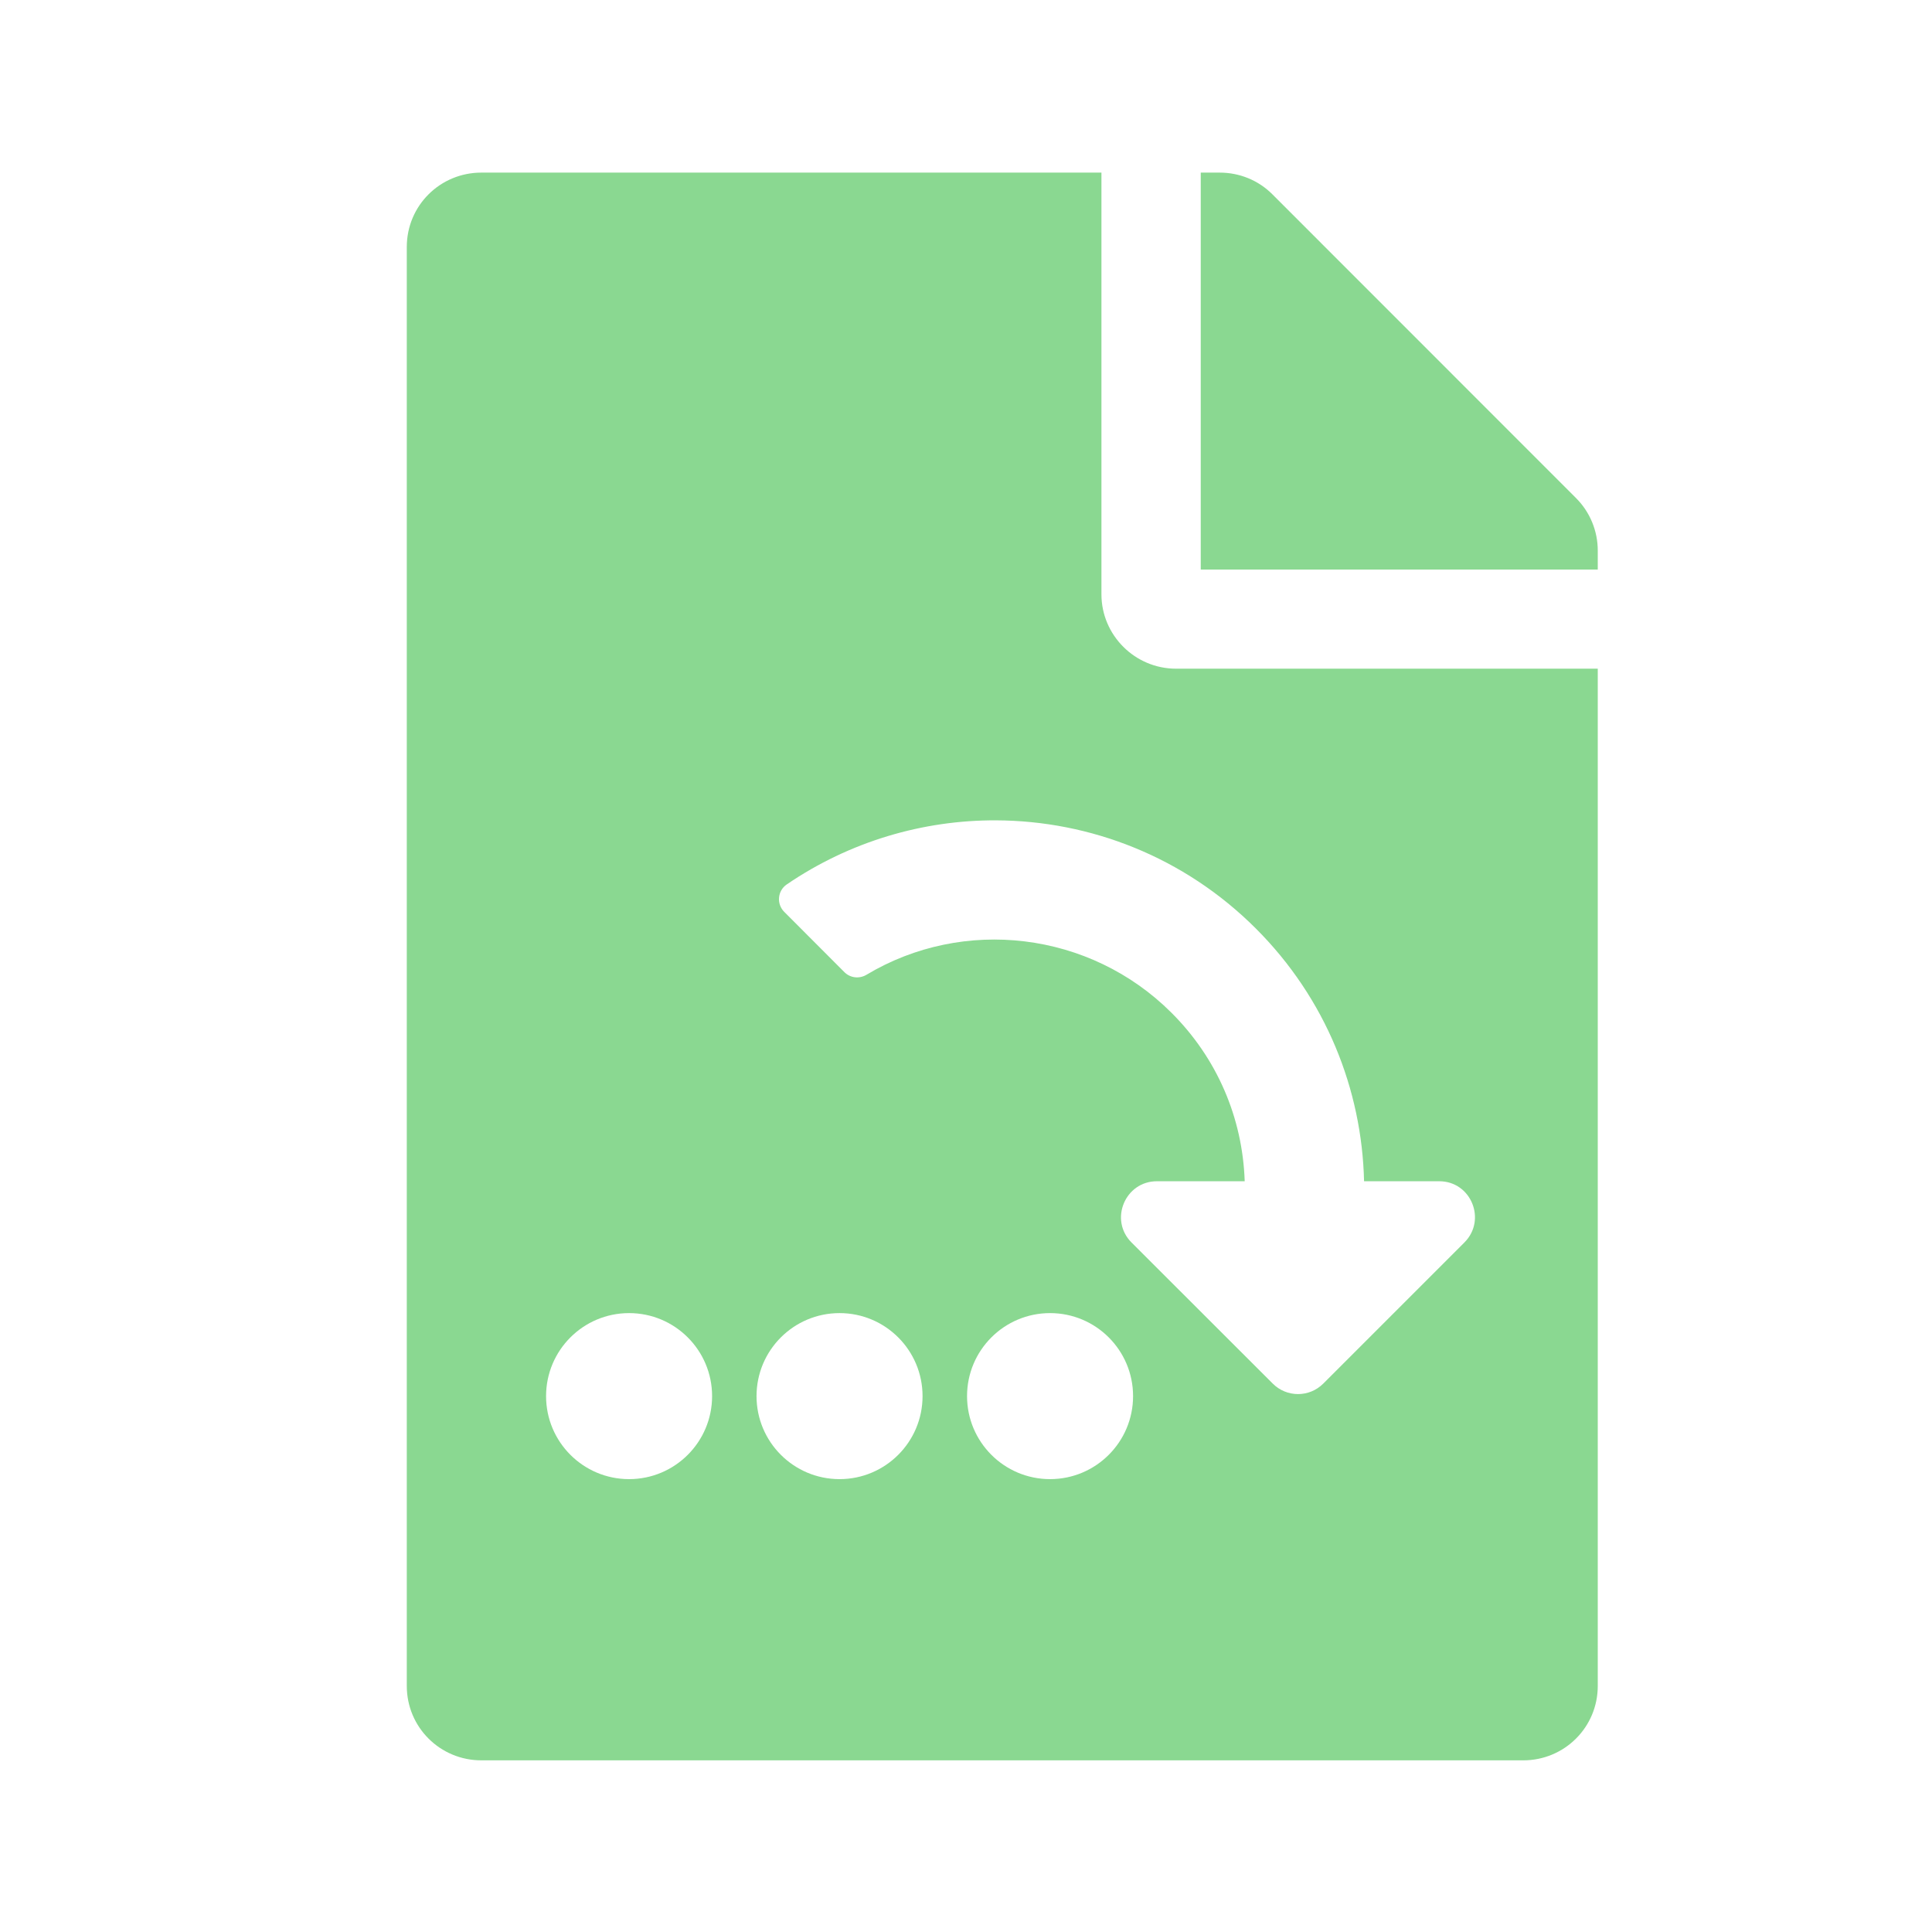
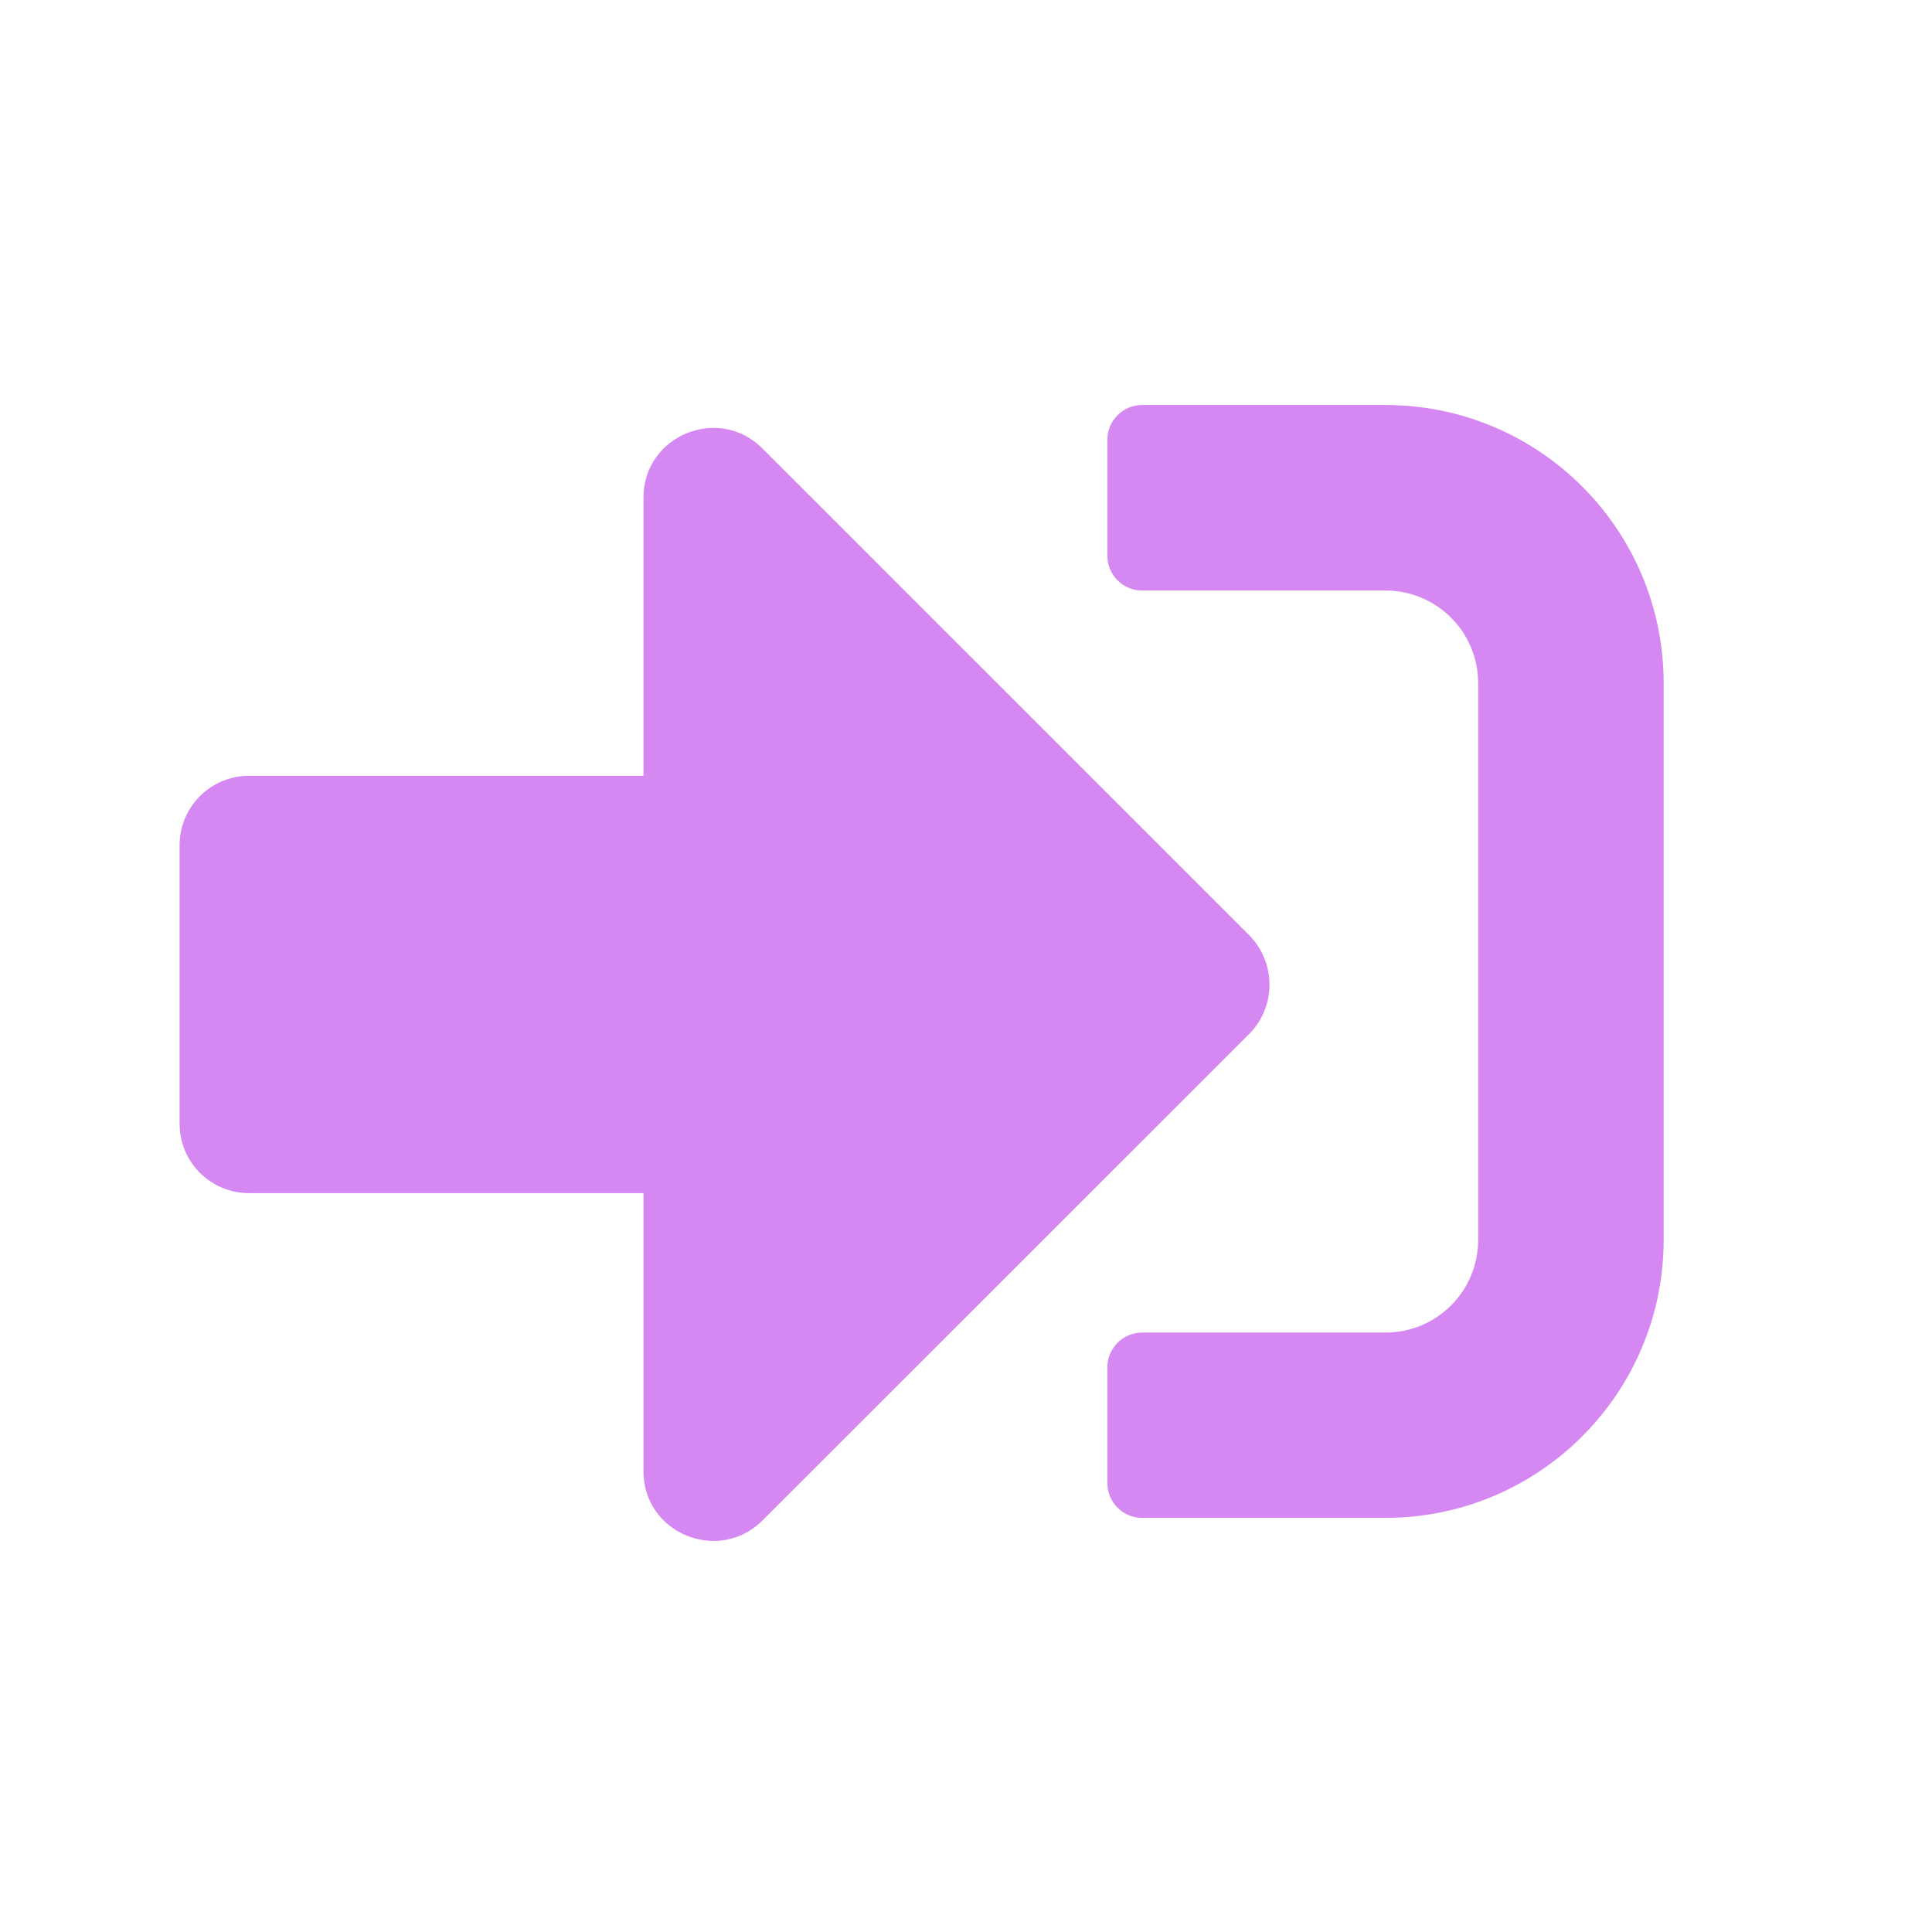
<svg xmlns="http://www.w3.org/2000/svg" width="32" height="32" viewBox="0 0 8.467 8.467" version="1.1" id="svg8">
  <defs id="defs2">
    <style id="style1399">.cls-1{fill:#e3e3e3;}</style>
    <style id="style1399-1">.cls-1{fill:#e3e3e3;}</style>
    <style id="style1399-5">.cls-1{fill:#e3e3e3;}</style>
    <style id="style1399-8">.cls-1{fill:#e3e3e3;}</style>
    <style id="style1399-7">.cls-1{fill:#e3e3e3;}</style>
    <style id="style1399-1-5">.cls-1{fill:#e3e3e3;}</style>
    <style id="style1399-5-6">.cls-1{fill:#e3e3e3;}</style>
    <style id="style1399-8-9">.cls-1{fill:#e3e3e3;}</style>
    <style id="style1399-2">.cls-1{fill:#e3e3e3;}</style>
    <style id="style1399-1-1">.cls-1{fill:#e3e3e3;}</style>
    <style id="style1399-5-5">.cls-1{fill:#e3e3e3;}</style>
    <style id="style1399-8-99">.cls-1{fill:#e3e3e3;}</style>
    <style id="style2">.a{filter:url(#a);}.b{fill:#710132;}.c{fill:#e3e3e3;}</style>
    <filter name="AI_FlouGaussien_4" id="a">
      <feGaussianBlur id="feGaussianBlur4" stdDeviation="4" />
    </filter>
    <style id="style1399-3">.cls-1{fill:#e3e3e3;}</style>
    <style id="style1399-4">.cls-1{fill:#e3e3e3;}</style>
    <style id="style1399-8-7">.cls-1{fill:#e3e3e3;}</style>
    <style id="style1399-4-5">.cls-1{fill:#e3e3e3;}</style>
    <style id="style1399-9">.cls-1{fill:#e3e3e3;}</style>
    <style id="style1399-4-6">.cls-1{fill:#e3e3e3;}</style>
    <style id="style1399-8-4">.cls-1{fill:#e3e3e3;}</style>
    <style id="style1399-4-5-3">.cls-1{fill:#e3e3e3;}</style>
    <style id="style1399-88">.cls-1{fill:#e3e3e3;}</style>
  </defs>
-   <path style="display:none;fill:#d588f1;fill-opacity:1;stroke-width:0.051" d="m 8.062,2.891 c -0.68,0 -1.227,0.546 -1.227,1.227 V 27.855 c 0,0.68 0.546,1.229 1.227,1.229 h 17.189 c 0.68,0 1.229,-0.548 1.229,-1.229 V 11.076 h -6.959 c -0.675,0 -1.227,-0.551 -1.227,-1.227 V 2.891 Z m 11.869,0 v 6.549 h 6.549 v -0.312 c 0,-0.322 -0.129,-0.635 -0.359,-0.865 L 21.113,3.25 C 20.883,3.02 20.572,2.891 20.244,2.891 Z m -5.951,10.793 c 1.813,0.007 3.623,0.701 5.006,2.084 1.348,1.348 2.042,3.101 2.082,4.867 h 1.449 c 0.383,0 0.646,0.29 0.684,0.613 0.023,0.194 -0.034,0.402 -0.197,0.564 l -2.721,2.719 c -0.269,0.269 -0.704,0.269 -0.973,0 L 16.59,21.812 c -0.434,-0.434 -0.125,-1.178 0.488,-1.178 h 1.691 c -0.04,-1.228 -0.534,-2.378 -1.408,-3.25 -1.573,-1.57 -4.01,-1.849 -5.879,-0.729 -0.136,0.082 -0.308,0.063 -0.42,-0.049 L 9.898,15.443 C 9.746,15.291 9.77,15.037 9.947,14.916 11.159,14.088 12.571,13.679 13.98,13.684 Z" transform="scale(0.2645833)" id="path4547" />
-   <path id="path4555" d="m 2.109,0.757 c -0.181,0 -0.327,0.145 -0.327,0.326 v 6.307 c 0,0.181 0.146,0.326 0.327,0.326 h 4.566 c 0.181,0 0.327,-0.145 0.327,-0.326 V 2.931 h -1.848 c -0.179,0 -0.327,-0.147 -0.327,-0.326 V 0.757 Z m 3.153,0 V 2.496 h 1.74 v -0.083 c 0,-0.086 -0.034,-0.169 -0.095,-0.23 L 5.576,0.852 C 5.515,0.79 5.432,0.757 5.345,0.757 Z M 4.183,3.595 c 0.412,0.002 0.824,0.16 1.139,0.474 0.307,0.307 0.465,0.706 0.474,1.107 h 0.33 c 0.14,0 0.209,0.17 0.11,0.268 l -0.619,0.619 c -0.061,0.061 -0.16,0.061 -0.221,0 L 4.777,5.445 C 4.678,5.346 4.749,5.177 4.888,5.177 H 5.273 C 5.264,4.898 5.151,4.637 4.952,4.438 4.594,4.081 4.041,4.017 3.615,4.272 3.584,4.291 3.545,4.286 3.519,4.261 L 3.255,3.996 C 3.22,3.962 3.226,3.904 3.266,3.876 3.542,3.688 3.862,3.594 4.183,3.595 Z M 3.344,4.609 h 0.166 c 0.092,0 0.166,0.074 0.166,0.166 v 0.746 h 0.746 c 0.092,-3e-7 0.166,0.074 0.166,0.166 v 0.166 c 0,0.092 -0.074,0.165 -0.166,0.165 H 3.676 v 0.746 c 0,0.092 -0.074,0.166 -0.166,0.166 H 3.344 c -0.092,0 -0.166,-0.074 -0.166,-0.166 V 6.018 h -0.746 c -0.092,0 -0.166,-0.074 -0.166,-0.165 V 5.687 c 0,-0.092 0.074,-0.166 0.166,-0.166 h 0.746 V 4.775 c 0,-0.092 0.074,-0.166 0.166,-0.166 z" style="display:none;fill:#8ad891;fill-opacity:1;stroke-width:0.014" />
+   <path style="display:none;fill:#d588f1;fill-opacity:1;stroke-width:0.019" d="m 3.413,1.555 c 0.685,0.003 1.37,0.265 1.892,0.788 0.51,0.51 0.772,1.172 0.787,1.84 h 0.548 c 0.145,0 0.244,0.11 0.258,0.232 0.009,0.073 -0.013,0.152 -0.075,0.213 L 5.796,5.656 c -0.102,0.102 -0.266,0.102 -0.368,0 L 4.399,4.628 C 4.235,4.464 4.352,4.183 4.584,4.183 H 5.223 C 5.208,3.719 5.021,3.284 4.691,2.954 4.097,2.361 3.175,2.255 2.469,2.679 2.417,2.71 2.352,2.703 2.31,2.66 L 1.87,2.22 C 1.812,2.163 1.821,2.067 1.888,2.021 2.346,1.708 2.88,1.553 3.413,1.555 Z" id="path4547" />
+   <path id="path4555" d="M 4.267,1.533 C 4.957,1.535 5.648,1.8 6.175,2.327 6.689,2.841 6.953,3.51 6.969,4.183 h 0.552 c 0.234,0 0.35,0.284 0.184,0.449 L 6.669,5.668 c -0.102,0.102 -0.268,0.102 -0.371,0 L 5.261,4.632 C 5.096,4.467 5.214,4.183 5.447,4.183 H 6.092 C 6.077,3.715 5.888,3.278 5.555,2.946 4.955,2.347 4.028,2.24 3.315,2.667 3.263,2.698 3.197,2.691 3.154,2.648 L 2.712,2.205 C 2.654,2.147 2.662,2.05 2.73,2.004 3.192,1.688 3.729,1.531 4.267,1.533 Z M 2.861,3.231 h 0.278 c 0.153,0 0.278,0.125 0.278,0.278 v 1.25 h 1.25 c 0.153,-5e-7 0.278,0.125 0.278,0.278 v 0.278 c 0,0.153 -0.125,0.277 -0.278,0.277 h -1.25 v 1.25 c 0,0.153 -0.125,0.278 -0.278,0.278 h -0.278 c -0.153,0 -0.278,-0.125 -0.278,-0.278 V 5.592 h -1.249 c -0.153,0 -0.278,-0.124 -0.278,-0.277 V 5.037 c 0,-0.153 0.125,-0.278 0.278,-0.278 h 1.249 V 3.509 c 0,-0.153 0.125,-0.278 0.278,-0.278 z" style="display:none;fill:#8ad891;fill-opacity:1;stroke-width:0.023" />
  <path style="display:none;fill:#e3e3e3;fill-opacity:1;stroke-width:0.014" d="M 4.496,0.738 C 4.241,0.738 3.988,0.767 3.745,0.821 3.669,0.838 3.615,0.906 3.615,0.984 V 1.669 C 3.305,1.779 3.018,1.945 2.768,2.159 L 2.176,1.816 C 2.107,1.777 2.022,1.789 1.969,1.848 1.625,2.22 1.362,2.668 1.208,3.165 c -0.024,0.075 0.008,0.156 0.077,0.195 l 0.593,0.342 c -0.026,0.139 -0.038,0.279 -0.042,0.42 h 1.559 c 0.035,-0.583 0.519,-1.047 1.111,-1.047 0.614,0 1.114,0.5 1.114,1.114 0,0.614 -0.5,1.114 -1.114,1.114 -0.018,0 -0.036,-0.002 -0.054,-0.003 v 1.46 c 0,0.346 -0.183,0.657 -0.435,0.848 0.424,0.06 0.851,0.042 1.252,-0.048 0.077,-0.017 0.131,-0.085 0.131,-0.163 V 6.715 C 5.708,6.605 5.995,6.439 6.246,6.225 l 0.593,0.342 c 0.068,0.039 0.153,0.026 0.206,-0.032 0.344,-0.372 0.607,-0.82 0.762,-1.317 0.021,-0.077 -0.01,-0.158 -0.078,-0.197 L 7.135,4.679 c 0.06,-0.323 0.06,-0.655 0,-0.978 L 7.729,3.359 C 7.797,3.32 7.828,3.239 7.805,3.164 7.651,2.668 7.388,2.22 7.044,1.846 6.991,1.789 6.904,1.775 6.838,1.814 L 6.244,2.157 C 5.995,1.942 5.708,1.777 5.397,1.668 V 0.984 c 0,-0.078 -0.055,-0.147 -0.131,-0.163 C 5.011,0.764 4.752,0.737 4.496,0.738 Z M 1.812,4.839 c -0.301,0 -0.454,0.366 -0.24,0.58 L 2.024,5.871 0.945,7.023 c -0.064,0.068 -0.066,0.174 0,0.24 L 1.383,7.702 c 0.066,0.066 0.174,0.066 0.24,0 L 2.703,6.55 3.155,7.003 C 3.368,7.215 3.735,7.066 3.735,6.763 V 5.179 c 0,-0.187 -0.152,-0.339 -0.339,-0.339 z" id="path818" />
  <g id="layer1" transform="matrix(0.7483989,0,0,0.7483989,-29.96934,-192.7629)" style="display:none">
    <circle style="display:inline;opacity:1;fill:#e3e4e3;fill-opacity:0;fill-rule:nonzero;stroke:#e3e3e3;stroke-width:0.668;stroke-linecap:butt;stroke-linejoin:round;stroke-miterlimit:4;stroke-dasharray:none;stroke-opacity:1;paint-order:markers fill stroke" id="circle834" cx="45.701" cy="263.224" r="3.747" />
    <path style="display:inline;fill:#e3e3e3;fill-opacity:1;stroke-width:0.018" d="m 44.367,260.099 c -0.235,-7.7e-4 -0.481,0.022 -0.731,0.073 a 3.747,3.747 0 0 0 -1.814,3.206 3.747,3.747 0 0 0 0.145,1.028 c 0.104,0.091 0.219,0.171 0.349,0.232 0.782,0.368 1.301,0.375 1.555,0.622 0.231,0.224 0.049,0.859 -0.3,1.283 a 3.747,3.747 0 0 0 0.186,0.114 l 2.218,-0.001 c -0.181,-0.313 0.517,-1.001 0.752,-0.915 0.239,0.088 0.67,0.104 0.774,-0.12 0.104,-0.223 -0.096,-0.495 -0.096,-0.519 0,-0.024 0.127,-0.478 0.144,-0.502 0.016,-0.024 0.097,-0.064 0.103,-0.144 0.011,-0.131 -0.115,-0.202 -0.115,-0.202 0.05,-0.073 0.203,-0.112 0.163,-0.269 0,0 -0.214,-0.353 -0.182,-0.56 0.031,-0.207 0.326,-0.239 0.382,-0.382 -0.271,-0.83 -0.734,-0.981 -0.933,-1.069 -0.2,-0.088 -0.248,-0.367 -0.28,-0.502 -0.032,-0.136 -0.184,-0.255 -0.303,-0.359 -0.12,-0.104 -0.255,-0.423 -0.495,-0.598 -0.364,-0.244 -0.908,-0.412 -1.523,-0.415 z m 1.895,1.702 c 0,0 0.349,0.22 0.297,0.62 0,0 -0.297,0.149 -0.867,0 0.124,-0.348 0.569,-0.62 0.569,-0.62 z" id="circle15" />
  </g>
-   <path style="display:none;fill:#8ad891;fill-opacity:1;stroke-width:0.051" d="m 7.973,2.859 c -0.683,0 -1.234,0.547 -1.234,1.23 V 27.926 c 0,0.683 0.551,1.232 1.234,1.232 H 25.23 c 0.683,0 1.234,-0.549 1.234,-1.232 V 11.076 h -6.986 c -0.678,0 -1.234,-0.554 -1.234,-1.232 V 2.859 Z m 11.916,0 v 6.574 h 6.576 V 9.119 C 26.465,8.796 26.337,8.481 26.105,8.25 L 21.076,3.219 C 20.845,2.987 20.532,2.859 20.203,2.859 Z m -3.105,11.83 c 3.172,-0.006 5.762,2.578 5.762,5.75 -5e-6,0.648 -0.113,1.268 -0.311,1.85 -0.307,-0.412 -0.791,-0.686 -1.336,-0.686 h -0.387 c 0.113,-0.359 0.174,-0.739 0.178,-1.131 0.019,-2.214 -1.787,-3.946 -3.93,-3.928 -0.984,0.009 -1.909,0.379 -2.625,1.049 l 0.967,0.969 c 0.351,0.351 0.103,0.949 -0.393,0.949 h -3.109 c -0.307,0 -0.557,-0.249 -0.557,-0.557 v -3.109 c 0,-0.496 0.599,-0.743 0.949,-0.393 l 0.828,0.828 c 1.03,-0.984 2.426,-1.589 3.963,-1.592 z m -4.119,7.904 h 8.232 c 0.379,0 0.686,0.307 0.686,0.686 v 0.686 c 0,0.379 -0.307,0.686 -0.686,0.686 h -8.232 c -0.379,0 -0.686,-0.307 -0.686,-0.686 v -0.686 c 0,-0.379 0.307,-0.686 0.686,-0.686 z" transform="scale(0.2645833)" id="path4555-4" />
-   <path style="display:none;fill:#8ad891;fill-opacity:1;stroke-width:0.051" d="m 7.973,2.859 c -0.683,0 -1.234,0.547 -1.234,1.23 V 27.926 c 0,0.683 0.551,1.232 1.234,1.232 H 25.23 c 0.683,0 1.234,-0.549 1.234,-1.232 V 11.076 h -6.986 c -0.678,0 -1.234,-0.554 -1.234,-1.232 V 2.859 Z m 11.916,0 v 6.574 h 6.576 V 9.119 C 26.465,8.796 26.337,8.481 26.105,8.25 L 21.076,3.219 C 20.845,2.987 20.532,2.859 20.203,2.859 Z M 16.5,12.924 c 1.31,0 2.373,1.063 2.373,2.373 0,0.411 -0.115,0.79 -0.299,1.127 l 1.279,2.217 c -0.57,0.572 -1.269,0.988 -2.041,1.209 l -1.262,-2.186 c -0.017,4.54e-4 -0.033,0.004 -0.051,0.004 -0.017,0 -0.033,-0.003 -0.051,-0.004 l -1.664,2.883 c 0.548,0.18 1.124,0.285 1.715,0.285 1.884,0 3.633,-0.962 4.648,-2.531 0.115,-0.177 0.341,-0.243 0.525,-0.141 l 0.693,0.385 c 0.196,0.109 0.27,0.363 0.15,0.553 -1.3,2.054 -3.57,3.314 -6.018,3.314 -0.874,0 -1.726,-0.166 -2.521,-0.469 l -1.75,3.031 -1.332,0.568 c -0.242,0.104 -0.517,-0.055 -0.549,-0.316 l -0.174,-1.439 1.762,-3.049 c -0.526,-0.44 -0.998,-0.949 -1.383,-1.533 -0.123,-0.187 -0.055,-0.443 0.139,-0.555 l 0.686,-0.398 c 0.183,-0.106 0.411,-0.043 0.529,0.133 0.24,0.356 0.522,0.676 0.832,0.963 l 1.688,-2.924 c -0.184,-0.337 -0.297,-0.716 -0.297,-1.127 0,-1.31 1.061,-2.373 2.371,-2.373 z m 0,1.582 c -0.437,0 -0.791,0.354 -0.791,0.791 0,0.437 0.354,0.791 0.791,0.791 0.437,0 0.791,-0.354 0.791,-0.791 0,-0.437 -0.354,-0.791 -0.791,-0.791 z m 4.967,6.93 1.359,2.352 -0.174,1.439 c -0.032,0.262 -0.306,0.42 -0.549,0.316 l -1.332,-0.568 -1.344,-2.328 c 0.739,-0.293 1.42,-0.709 2.039,-1.211 z" transform="scale(0.2645833)" id="path4594" />
-   <path style="display:none;fill:#d588f1;fill-opacity:1;stroke-width:0.051" d="m 7.973,2.859 c -0.683,0 -1.234,0.547 -1.234,1.23 V 27.926 c 0,0.683 0.551,1.232 1.234,1.232 H 25.23 c 0.683,0 1.234,-0.549 1.234,-1.232 V 11.076 h -6.986 c -0.678,0 -1.234,-0.554 -1.234,-1.232 V 2.859 Z m 11.916,0 v 6.574 h 6.576 V 9.119 C 26.465,8.796 26.337,8.481 26.105,8.25 L 21.076,3.219 C 20.845,2.987 20.532,2.859 20.203,2.859 Z m -7.557,12.051 h 8.15 c 0.749,0 1.357,0.61 1.357,1.359 v 6.111 c 0,0.749 -0.608,1.357 -1.357,1.357 h -3.057 l -2.65,1.99 c -0.168,0.123 -0.406,9.56e-4 -0.406,-0.207 v -1.783 h -2.037 c -0.749,0 -1.357,-0.608 -1.357,-1.357 v -6.111 c 0,-0.749 0.608,-1.359 1.357,-1.359 z" transform="scale(0.2645833)" id="path847" />
-   <path style="display:none;fill:#8ad891;fill-opacity:1;stroke-width:0.051" d="m 7.973,2.859 c -0.683,0 -1.234,0.547 -1.234,1.23 V 27.926 c 0,0.683 0.551,1.232 1.234,1.232 H 25.23 c 0.683,0 1.234,-0.549 1.234,-1.232 V 11.076 h -6.986 c -0.678,0 -1.234,-0.554 -1.234,-1.232 V 2.859 Z m 11.916,0 v 6.574 h 6.576 V 9.119 C 26.465,8.796 26.337,8.481 26.105,8.25 L 21.076,3.219 C 20.845,2.987 20.532,2.859 20.203,2.859 Z m -4.078,10.729 c 1.559,0.006 3.116,0.604 4.305,1.793 1.159,1.159 1.757,2.667 1.791,4.186 h 1.246 c 0.527,0 0.789,0.641 0.416,1.014 l -2.338,2.338 c -0.231,0.231 -0.605,0.231 -0.836,0 l -2.34,-2.338 c -0.373,-0.373 -0.108,-1.014 0.42,-1.014 h 1.455 c -0.035,-1.056 -0.461,-2.041 -1.213,-2.791 -1.352,-1.35 -3.446,-1.592 -5.053,-0.629 -0.117,0.07 -0.267,0.053 -0.363,-0.043 l -0.998,-1 c -0.131,-0.131 -0.112,-0.349 0.041,-0.453 1.042,-0.712 2.255,-1.067 3.467,-1.062 z m -6.143,4.938 h 5.525 c 0.508,0 0.92,0.414 0.92,0.922 v 4.145 c 0,0.508 -0.412,0.92 -0.92,0.92 h -2.072 l -1.797,1.35 c -0.114,0.083 -0.275,3.79e-4 -0.275,-0.141 V 24.512 H 9.668 c -0.508,0 -0.92,-0.412 -0.92,-0.92 v -4.145 c 0,-0.508 0.412,-0.922 0.92,-0.922 z" transform="scale(0.2645833)" id="path849" />
-   <path style="display:inline;fill:#8ad891;fill-opacity:1;stroke-width:0.051" d="M 7.973 2.859 C 7.289 2.859 6.738 3.407 6.738 4.09 L 6.738 27.926 C 6.738 28.609 7.289 29.158 7.973 29.158 L 25.23 29.158 C 25.914 29.158 26.465 28.609 26.465 27.926 L 26.465 11.076 L 19.479 11.076 C 18.8 11.076 18.244 10.522 18.244 9.844 L 18.244 2.859 L 7.973 2.859 z M 19.889 2.859 L 19.889 9.434 L 26.465 9.434 L 26.465 9.119 C 26.465 8.796 26.337 8.481 26.105 8.25 L 21.076 3.219 C 20.845 2.987 20.532 2.859 20.203 2.859 L 19.889 2.859 z M 16.498 13.588 C 18.057 13.594 19.614 14.192 20.803 15.381 C 21.962 16.54 22.559 18.048 22.594 19.566 L 23.84 19.566 C 24.367 19.566 24.629 20.207 24.256 20.58 L 21.918 22.918 C 21.687 23.149 21.313 23.149 21.082 22.918 L 18.742 20.58 C 18.369 20.207 18.635 19.566 19.162 19.566 L 20.617 19.566 C 20.582 18.51 20.156 17.525 19.404 16.775 C 18.052 15.425 15.959 15.183 14.352 16.146 C 14.235 16.216 14.085 16.2 13.988 16.104 L 12.99 15.104 C 12.859 14.973 12.878 14.755 13.031 14.65 C 14.073 13.939 15.286 13.583 16.498 13.588 z M 10.42 21.75 A 1.375 1.375 0 0 1 11.795 23.125 A 1.375 1.375 0 0 1 10.42 24.5 A 1.375 1.375 0 0 1 9.045 23.125 A 1.375 1.375 0 0 1 10.42 21.75 z M 13.906 21.75 A 1.375 1.375 0 0 1 15.281 23.125 A 1.375 1.375 0 0 1 13.906 24.5 A 1.375 1.375 0 0 1 12.531 23.125 A 1.375 1.375 0 0 1 13.906 21.75 z M 17.393 21.75 A 1.375 1.375 0 0 1 18.768 23.125 A 1.375 1.375 0 0 1 17.393 24.5 A 1.375 1.375 0 0 1 16.018 23.125 A 1.375 1.375 0 0 1 17.393 21.75 z " transform="scale(0.2645833)" id="path856" />
+   <path style="display:none;fill:#8ad891;fill-opacity:1;stroke-width:0.025" d="M 4.267,1.533 C 5.801,1.53 7.054,2.78 7.054,4.314 7.054,4.628 6.999,4.928 6.903,5.209 6.755,5.01 6.521,4.877 6.257,4.877 H 6.07 c 0.054,-0.174 0.084,-0.358 0.086,-0.547 C 6.165,3.259 5.292,2.421 4.255,2.43 3.779,2.434 3.332,2.613 2.985,2.938 L 3.453,3.406 C 3.623,3.576 3.503,3.865 3.263,3.865 H 1.759 c -0.149,0 -0.269,-0.121 -0.269,-0.269 V 2.092 c 0,-0.24 0.29,-0.359 0.459,-0.19 L 2.35,2.303 C 2.848,1.826 3.523,1.534 4.267,1.533 Z M 2.274,5.356 H 6.256 c 0.183,0 0.332,0.148 0.332,0.332 v 0.332 c 0,0.183 -0.148,0.332 -0.332,0.332 H 2.274 c -0.183,0 -0.332,-0.148 -0.332,-0.332 V 5.688 c 0,-0.183 0.148,-0.332 0.332,-0.332 z" id="path4555-4" />
+   <path style="display:none;fill:#8ad891;fill-opacity:1;stroke-width:0.021" d="m 3.952,1.534 c 0.542,0 0.981,0.44 0.981,0.981 0,0.17 -0.047,0.327 -0.124,0.466 L 5.339,3.899 C 5.104,4.135 4.814,4.307 4.495,4.399 L 3.973,3.495 c -0.007,1.877e-4 -0.014,0.002 -0.021,0.002 -0.007,0 -0.014,-0.001 -0.021,-0.002 L 3.243,4.687 c 0.227,0.074 0.465,0.118 0.709,0.118 0.779,0 1.502,-0.398 1.923,-1.047 0.048,-0.073 0.141,-0.101 0.217,-0.058 l 0.287,0.159 c 0.081,0.045 0.112,0.15 0.062,0.229 C 5.903,4.937 4.964,5.459 3.952,5.459 3.591,5.459 3.238,5.39 2.909,5.265 L 2.186,6.518 1.635,6.753 C 1.534,6.796 1.421,6.731 1.408,6.623 L 1.336,6.027 2.064,4.766 C 1.847,4.584 1.652,4.374 1.493,4.132 1.442,4.055 1.47,3.949 1.55,3.903 L 1.833,3.738 c 0.076,-0.044 0.17,-0.018 0.219,0.055 0.099,0.147 0.216,0.28 0.344,0.398 L 3.094,2.982 C 3.018,2.843 2.972,2.686 2.972,2.516 c 0,-0.542 0.439,-0.981 0.981,-0.981 z m 0,0.654 c -0.181,0 -0.327,0.147 -0.327,0.327 0,0.181 0.147,0.327 0.327,0.327 0.181,0 0.327,-0.147 0.327,-0.327 0,-0.181 -0.147,-0.327 -0.327,-0.327 z M 6.006,5.055 6.569,6.027 6.497,6.623 C 6.484,6.731 6.37,6.796 6.27,6.753 L 5.719,6.518 5.163,5.555 C 5.469,5.434 5.75,5.262 6.006,5.055 Z" id="path4594" />
+   <path style="display:none;fill:#d588f1;fill-opacity:1;stroke-width:0.023" d="m 2.519,1.63 h 3.645 c 0.335,0 0.607,0.273 0.607,0.608 V 4.971 c 0,0.335 -0.272,0.607 -0.607,0.607 H 4.797 L 3.611,6.468 C 3.536,6.523 3.43,6.468 3.43,6.375 V 5.578 H 2.519 c -0.335,0 -0.607,-0.272 -0.607,-0.607 V 2.238 c 0,-0.335 0.272,-0.608 0.607,-0.608 z" id="path847" />
+   <path style="display:none;fill:#8ad891;fill-opacity:1;stroke-width:0.023" d="m 4.277,1.548 c 0.687,0.003 1.373,0.266 1.897,0.79 0.511,0.511 0.774,1.175 0.789,1.845 h 0.549 c 0.232,0 0.348,0.282 0.183,0.447 L 6.666,5.66 c -0.102,0.102 -0.267,0.102 -0.368,0 L 5.266,4.63 C 5.102,4.465 5.219,4.183 5.451,4.183 H 6.092 C 6.077,3.717 5.889,3.283 5.558,2.953 4.962,2.358 4.039,2.251 3.331,2.675 3.279,2.706 3.213,2.699 3.171,2.657 L 2.731,2.216 C 2.673,2.158 2.682,2.062 2.749,2.016 3.208,1.702 3.743,1.546 4.277,1.548 Z M 1.57,3.724 h 2.435 c 0.224,0 0.405,0.182 0.405,0.406 v 1.827 c 0,0.224 -0.182,0.405 -0.405,0.405 H 3.092 l -0.792,0.595 c -0.05,0.037 -0.121,1.671e-4 -0.121,-0.062 V 6.362 H 1.57 C 1.346,6.362 1.164,6.181 1.164,5.957 V 4.13 c 0,-0.224 0.182,-0.406 0.405,-0.406 z" id="path849" />
+   <path style="display:none;fill:#8ad891;fill-opacity:1;stroke-width:0.023" d="m 4.261,1.527 c 0.692,0.003 1.384,0.268 1.912,0.797 0.515,0.515 0.78,1.185 0.796,1.859 h 0.554 c 0.234,0 0.351,0.285 0.185,0.45 l -1.039,1.039 c -0.103,0.103 -0.269,0.103 -0.371,0 L 5.258,4.633 c -0.166,-0.166 -0.048,-0.45 0.187,-0.45 h 0.646 C 6.075,3.714 5.886,3.276 5.552,2.943 4.951,2.343 4.021,2.236 3.307,2.663 c -0.052,0.031 -0.119,0.024 -0.161,-0.019 L 2.702,2.2 C 2.644,2.142 2.652,2.045 2.72,1.999 3.183,1.683 3.722,1.525 4.261,1.527 Z M 1.56,5.153 c 0.337,0 0.611,0.273 0.611,0.611 0,0.337 -0.273,0.611 -0.611,0.611 -0.337,0 -0.611,-0.273 -0.611,-0.611 0,-0.337 0.273,-0.611 0.611,-0.611 z m 1.549,0 c 0.337,0 0.611,0.273 0.611,0.611 0,0.337 -0.273,0.611 -0.611,0.611 -0.337,0 -0.611,-0.273 -0.611,-0.611 0,-0.337 0.273,-0.611 0.611,-0.611 z m 1.549,0 c 0.337,0 0.611,0.273 0.611,0.611 0,0.337 -0.273,0.611 -0.611,0.611 -0.337,0 -0.611,-0.273 -0.611,-0.611 0,-0.337 0.273,-0.611 0.611,-0.611 z" id="path856" />
+   <path id="path917" style="display:none;fill:#d588f1;fill-opacity:1;stroke-width:0.086" d="M 16.104,5.77 C 14.068,5.762 12.031,6.36 10.281,7.555 10.025,7.73 9.993,8.095 10.213,8.314 l 1.676,1.68 c 0.162,0.162 0.413,0.19 0.609,0.072 2.699,-1.617 6.214,-1.21 8.484,1.057 1.262,1.259 1.979,2.912 2.037,4.686 h -2.443 c -0.886,5.2e-5 -1.331,1.077 -0.705,1.703 l 3.928,3.926 c 0.388,0.388 1.016,0.388 1.404,0 l 3.926,-3.926 c 0.626,-0.626 0.186,-1.703 -0.699,-1.703 H 26.338 C 26.28,13.258 25.276,10.727 23.33,8.781 21.333,6.785 18.72,5.78 16.104,5.77 Z M 7.783,9.803 C 7.529,9.803 7.276,9.9 7.082,10.094 L 3.156,14.02 c -0.626,0.626 -0.186,1.701 0.699,1.701 h 2.092 c 0.058,2.55 1.062,5.083 3.008,7.029 1.997,1.997 4.61,2.999 7.227,3.01 2.035,0.007 4.073,-0.588 5.822,-1.783 0.257,-0.175 0.288,-0.542 0.068,-0.762 l -1.676,-1.68 c -0.162,-0.162 -0.413,-0.19 -0.609,-0.072 -2.699,1.617 -6.214,1.212 -8.484,-1.055 -1.262,-1.259 -1.979,-2.914 -2.037,-4.688 h 2.443 c 0.886,-5.2e-5 1.331,-1.075 0.705,-1.701 L 8.486,10.094 C 8.292,9.9 8.037,9.803 7.783,9.803 Z" transform="scale(0.2645833)" />
+   <path id="path835" d="M 6.072,6.652 H 5.005 c -0.084,0 -0.152,-0.069 -0.152,-0.152 v -0.508 c 0,-0.084 0.069,-0.152 0.152,-0.152 h 1.067 c 0.225,0 0.406,-0.182 0.406,-0.406 V 2.994 c 0,-0.225 -0.182,-0.406 -0.406,-0.406 H 5.005 c -0.084,0 -0.152,-0.069 -0.152,-0.152 V 1.927 c 0,-0.084 0.069,-0.152 0.152,-0.152 h 1.067 c 0.673,0 1.219,0.546 1.219,1.219 v 2.439 c 0,0.673 -0.546,1.219 -1.219,1.219 z M 5.475,4.099 3.341,1.965 C 3.15,1.774 2.82,1.908 2.82,2.181 v 1.219 H 1.092 c -0.169,0 -0.305,0.136 -0.305,0.305 V 4.924 c 0,0.169 0.136,0.305 0.305,0.305 h 1.728 v 1.219 c 0,0.273 0.33,0.406 0.521,0.216 L 5.475,4.531 c 0.118,-0.119 0.118,-0.312 0,-0.432 z" style="fill:#d588f1;fill-opacity:1;stroke-width:0.013" />
</svg>
